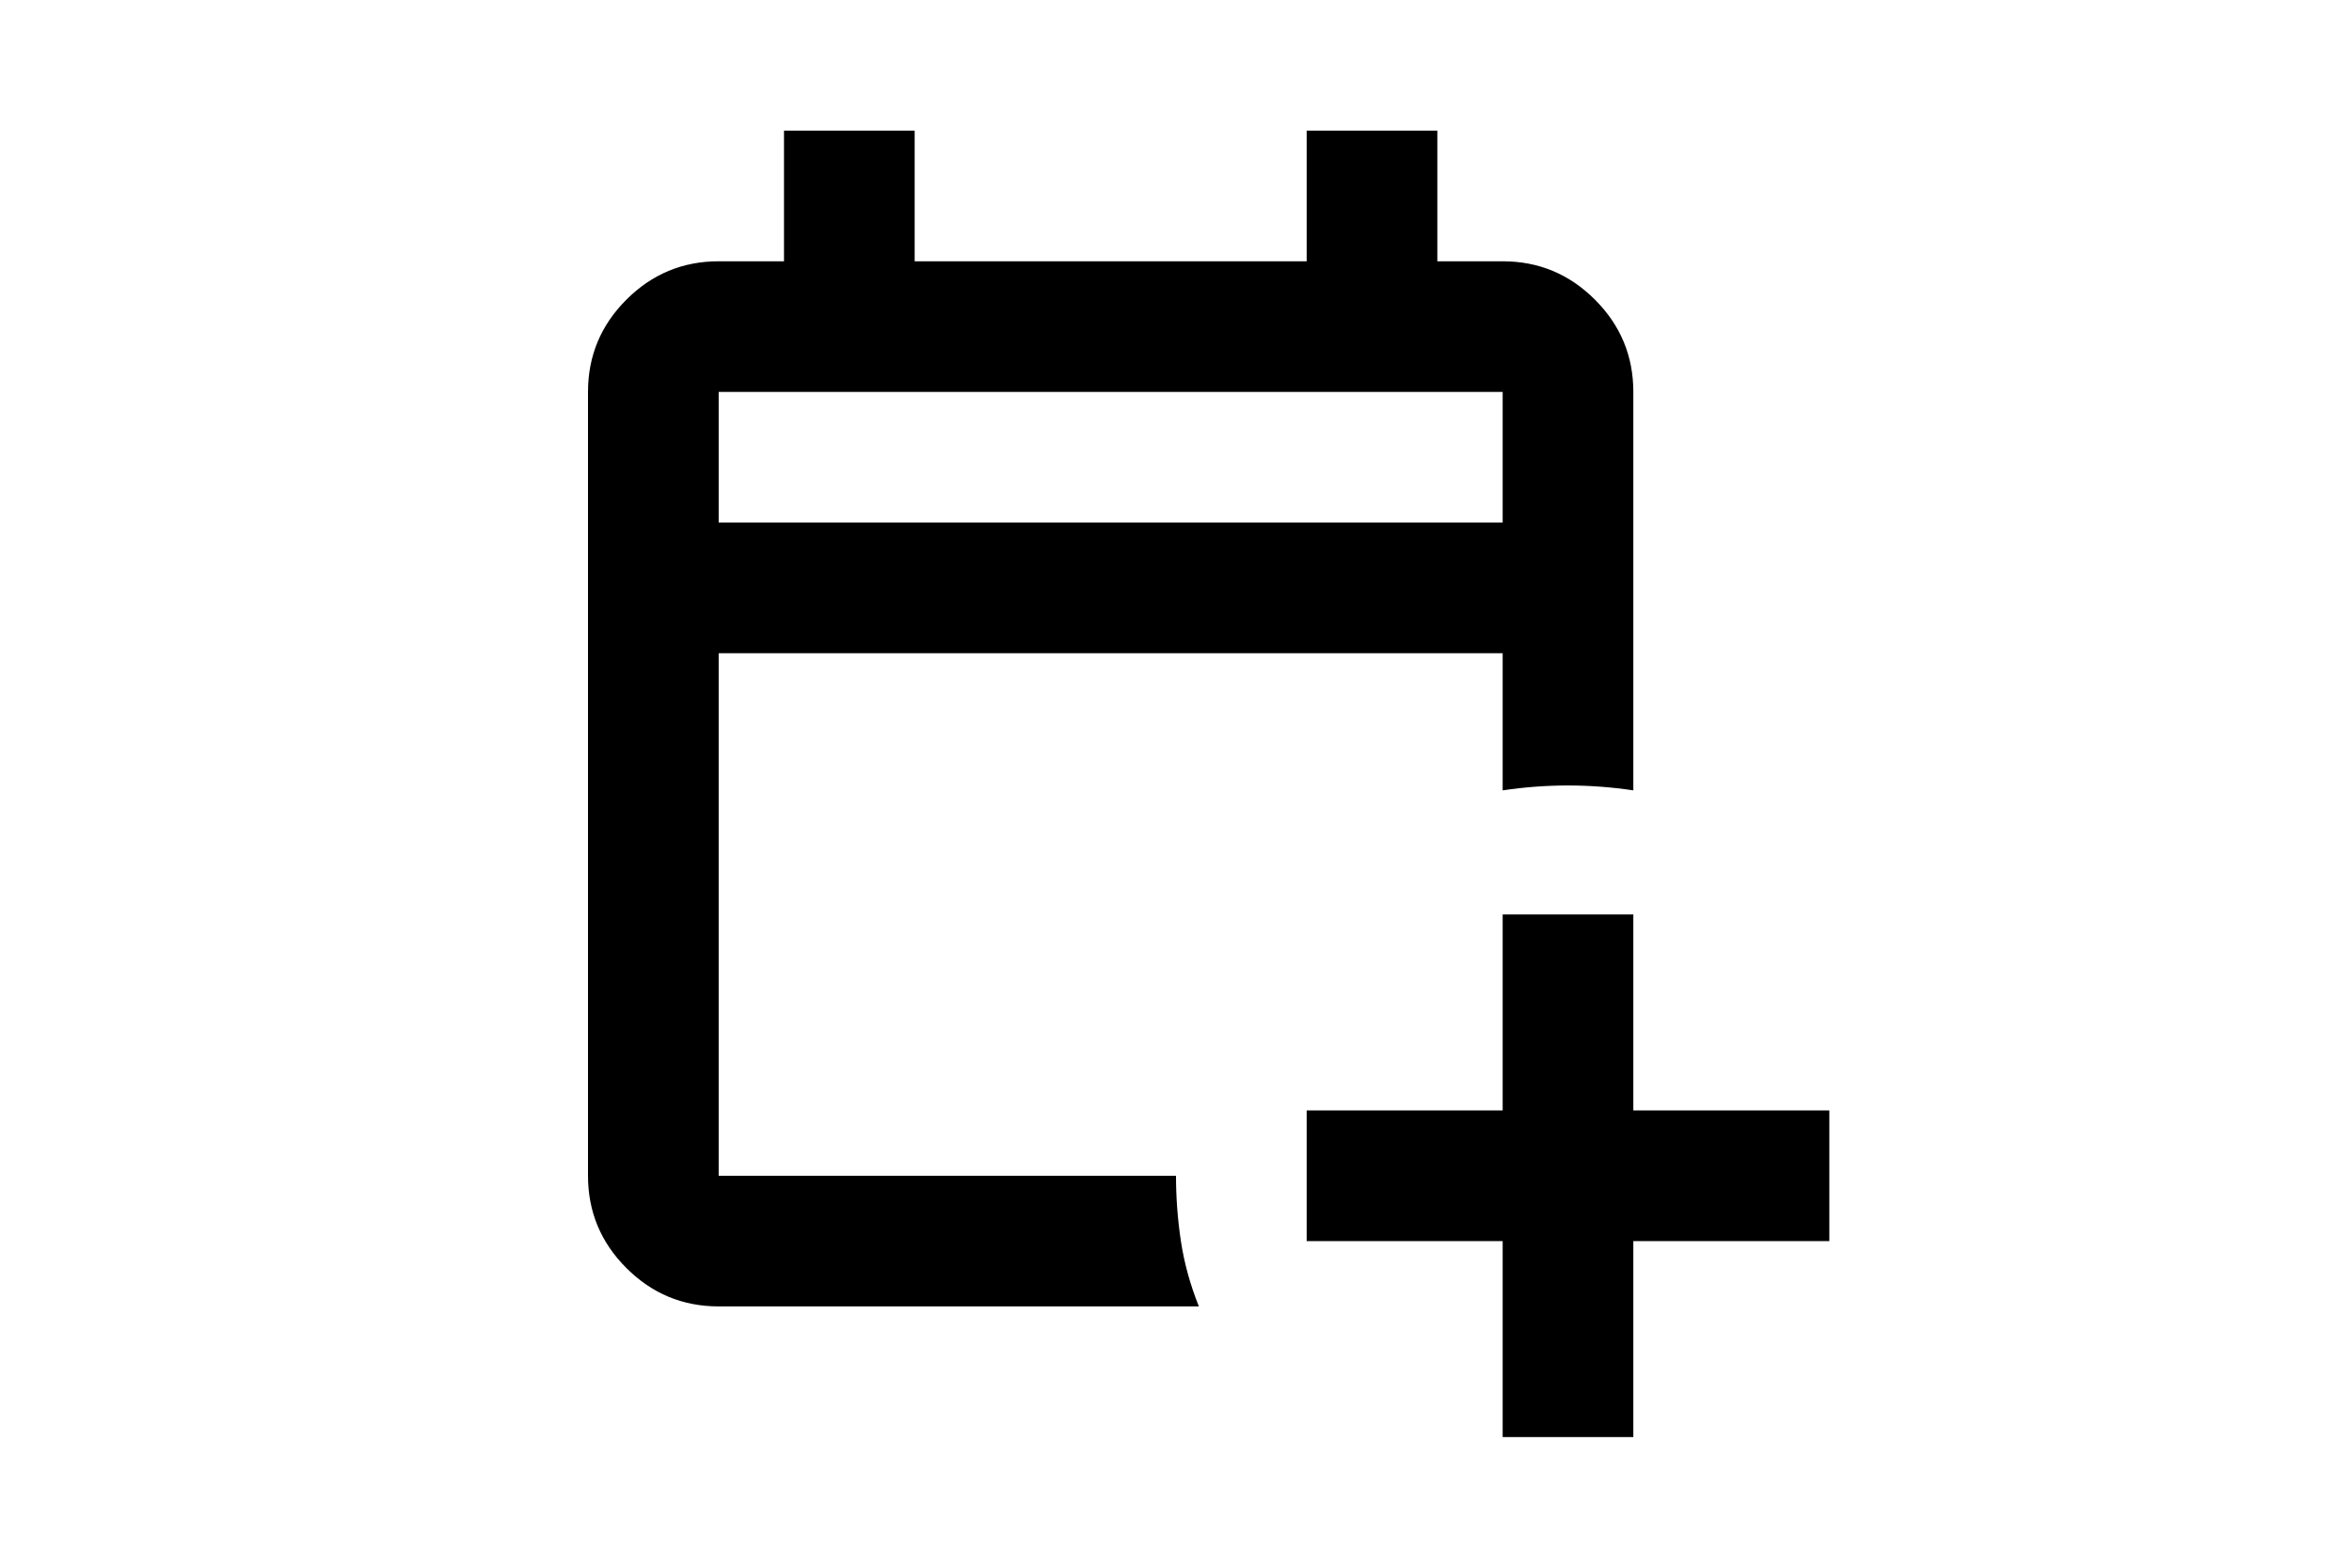
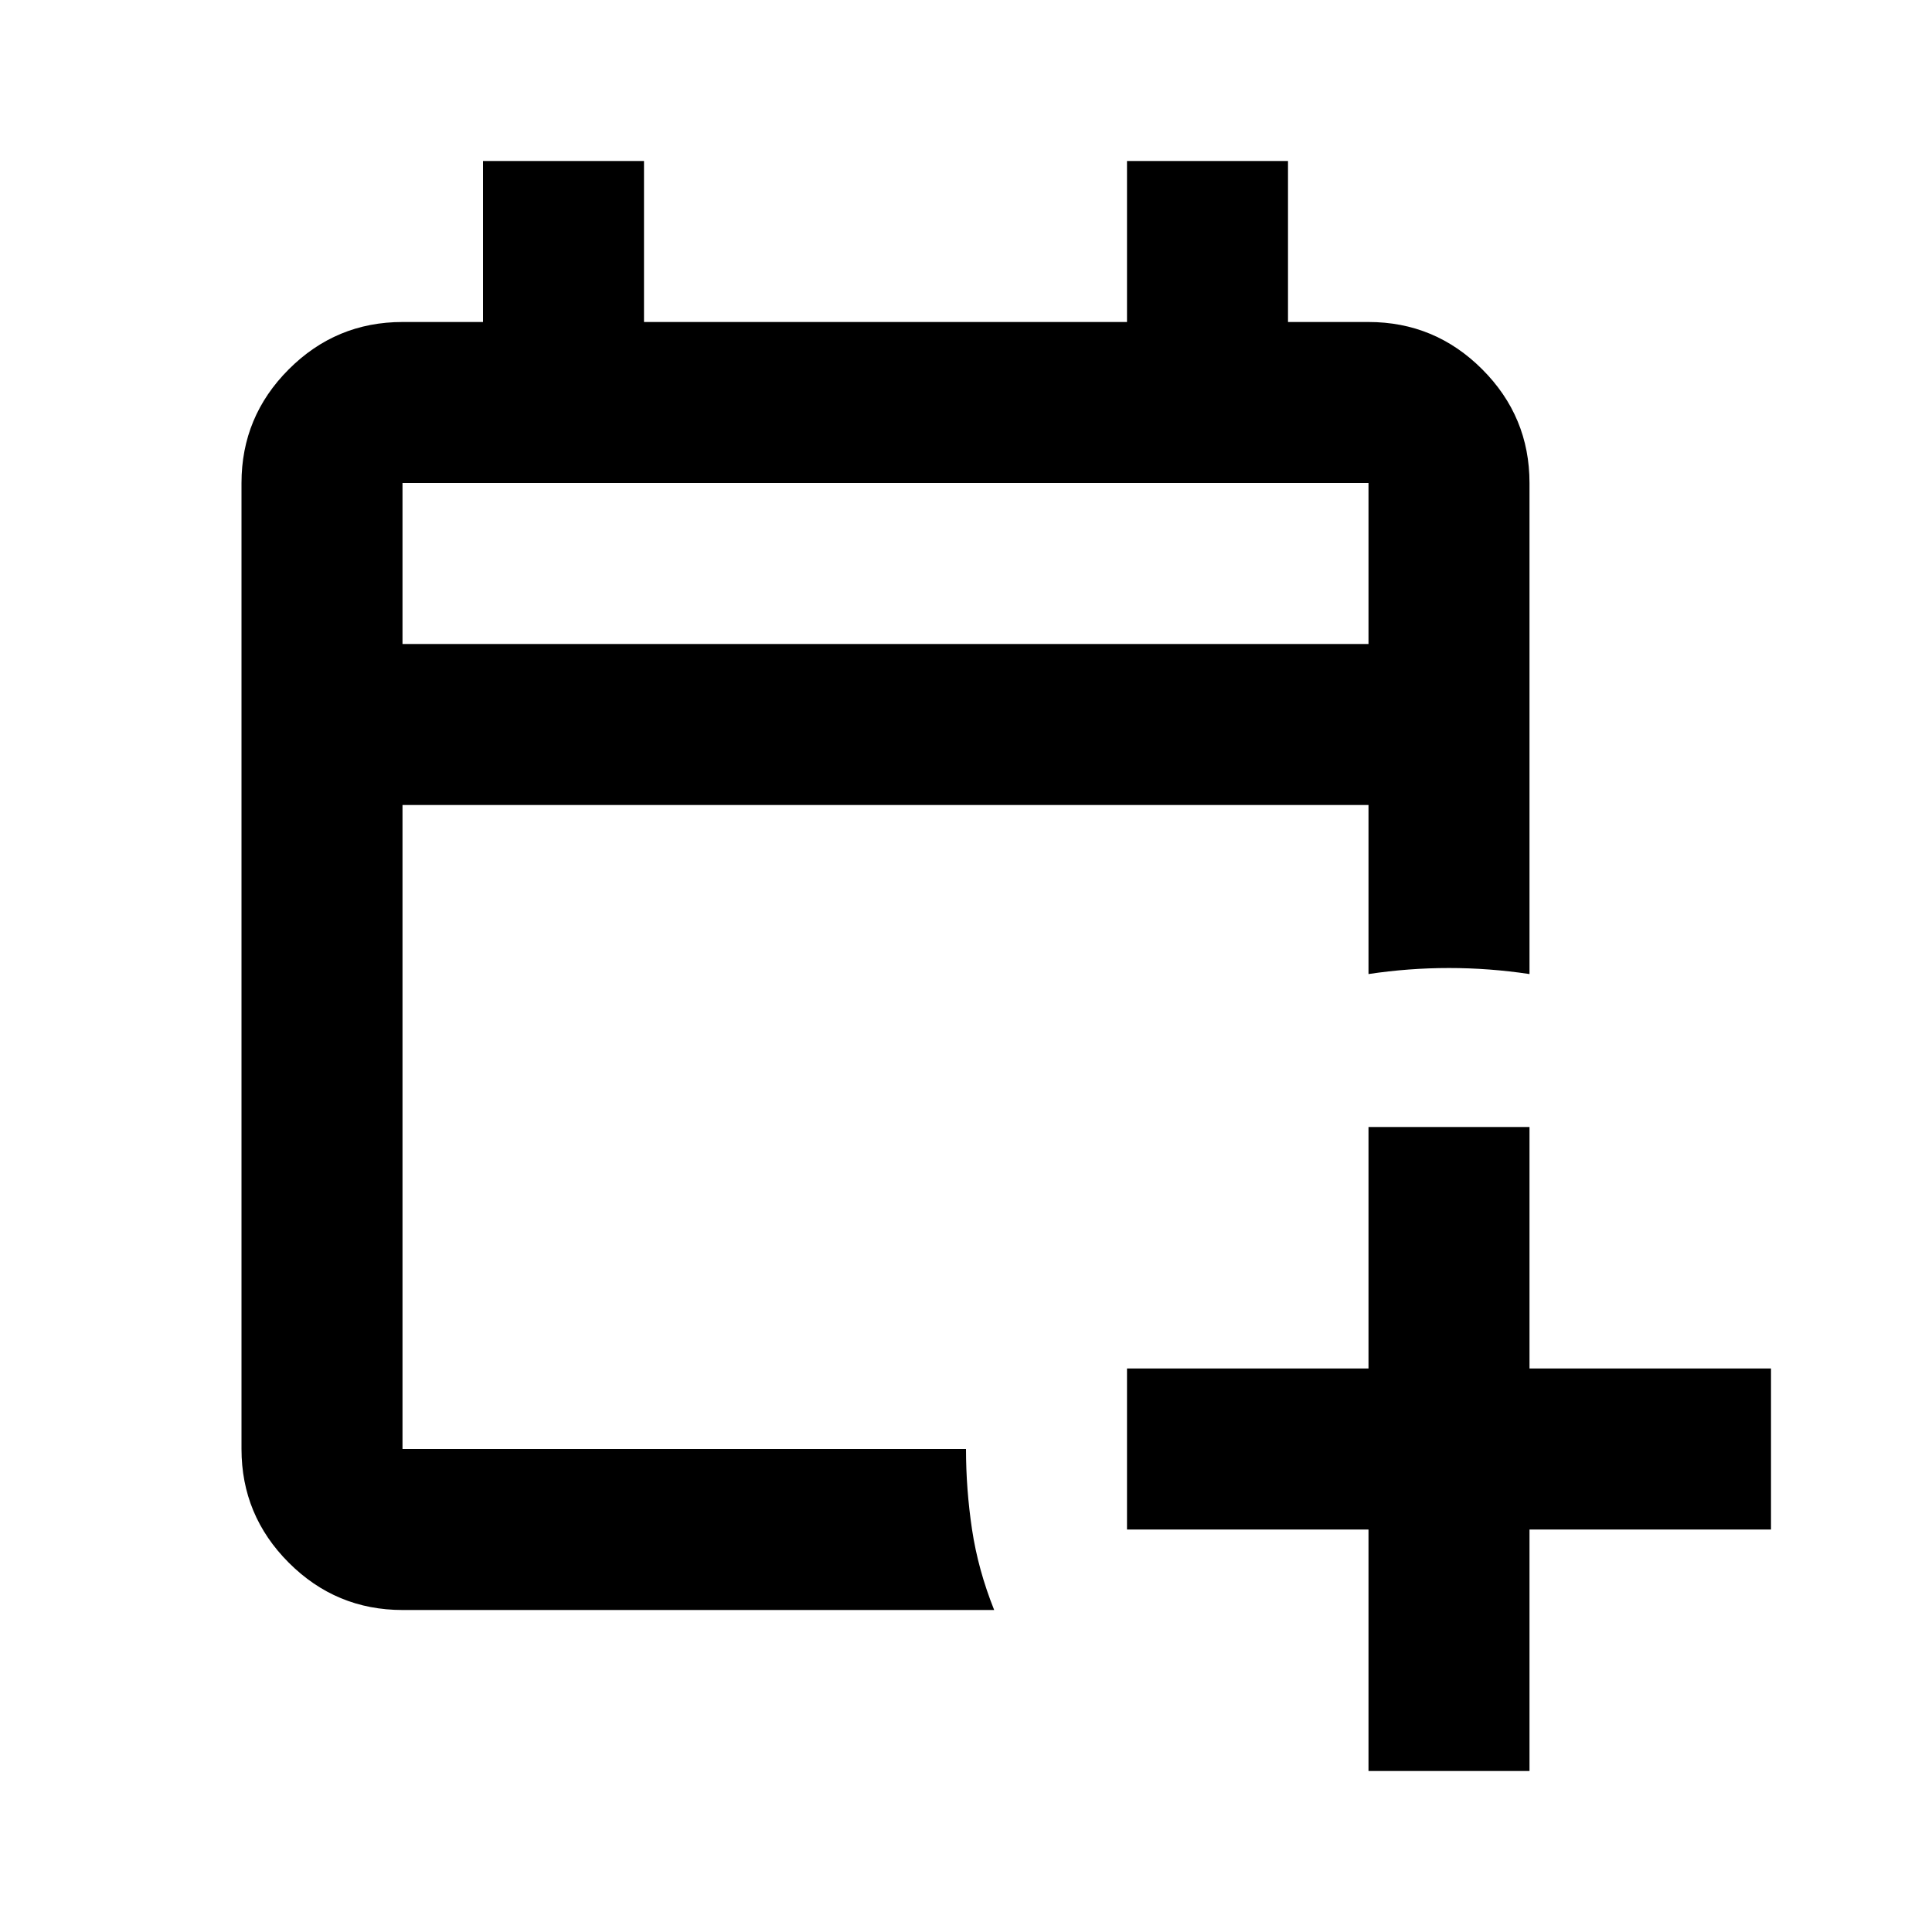
- <svg xmlns="http://www.w3.org/2000/svg" height="16px" viewBox="0 -960 960 960" width="24px" fill="#000000">
+ <svg xmlns="http://www.w3.org/2000/svg" height="36px" viewBox="0 -960 960 960" width="36px" fill="#000000">
  <path d="M680-80v-120H560v-80h120v-120h80v120h120v80H760v120h-80Zm-480-80q-33 0-56.5-23.5T120-240v-480q0-33 23.5-56.5T200-800h40v-80h80v80h240v-80h80v80h40q33 0 56.5 23.5T760-720v244q-20-3-40-3t-40 3v-84H200v320h280q0 20 3 40t11 40H200Zm0-480h480v-80H200v80Zm0 0v-80 80Z" />
</svg>
